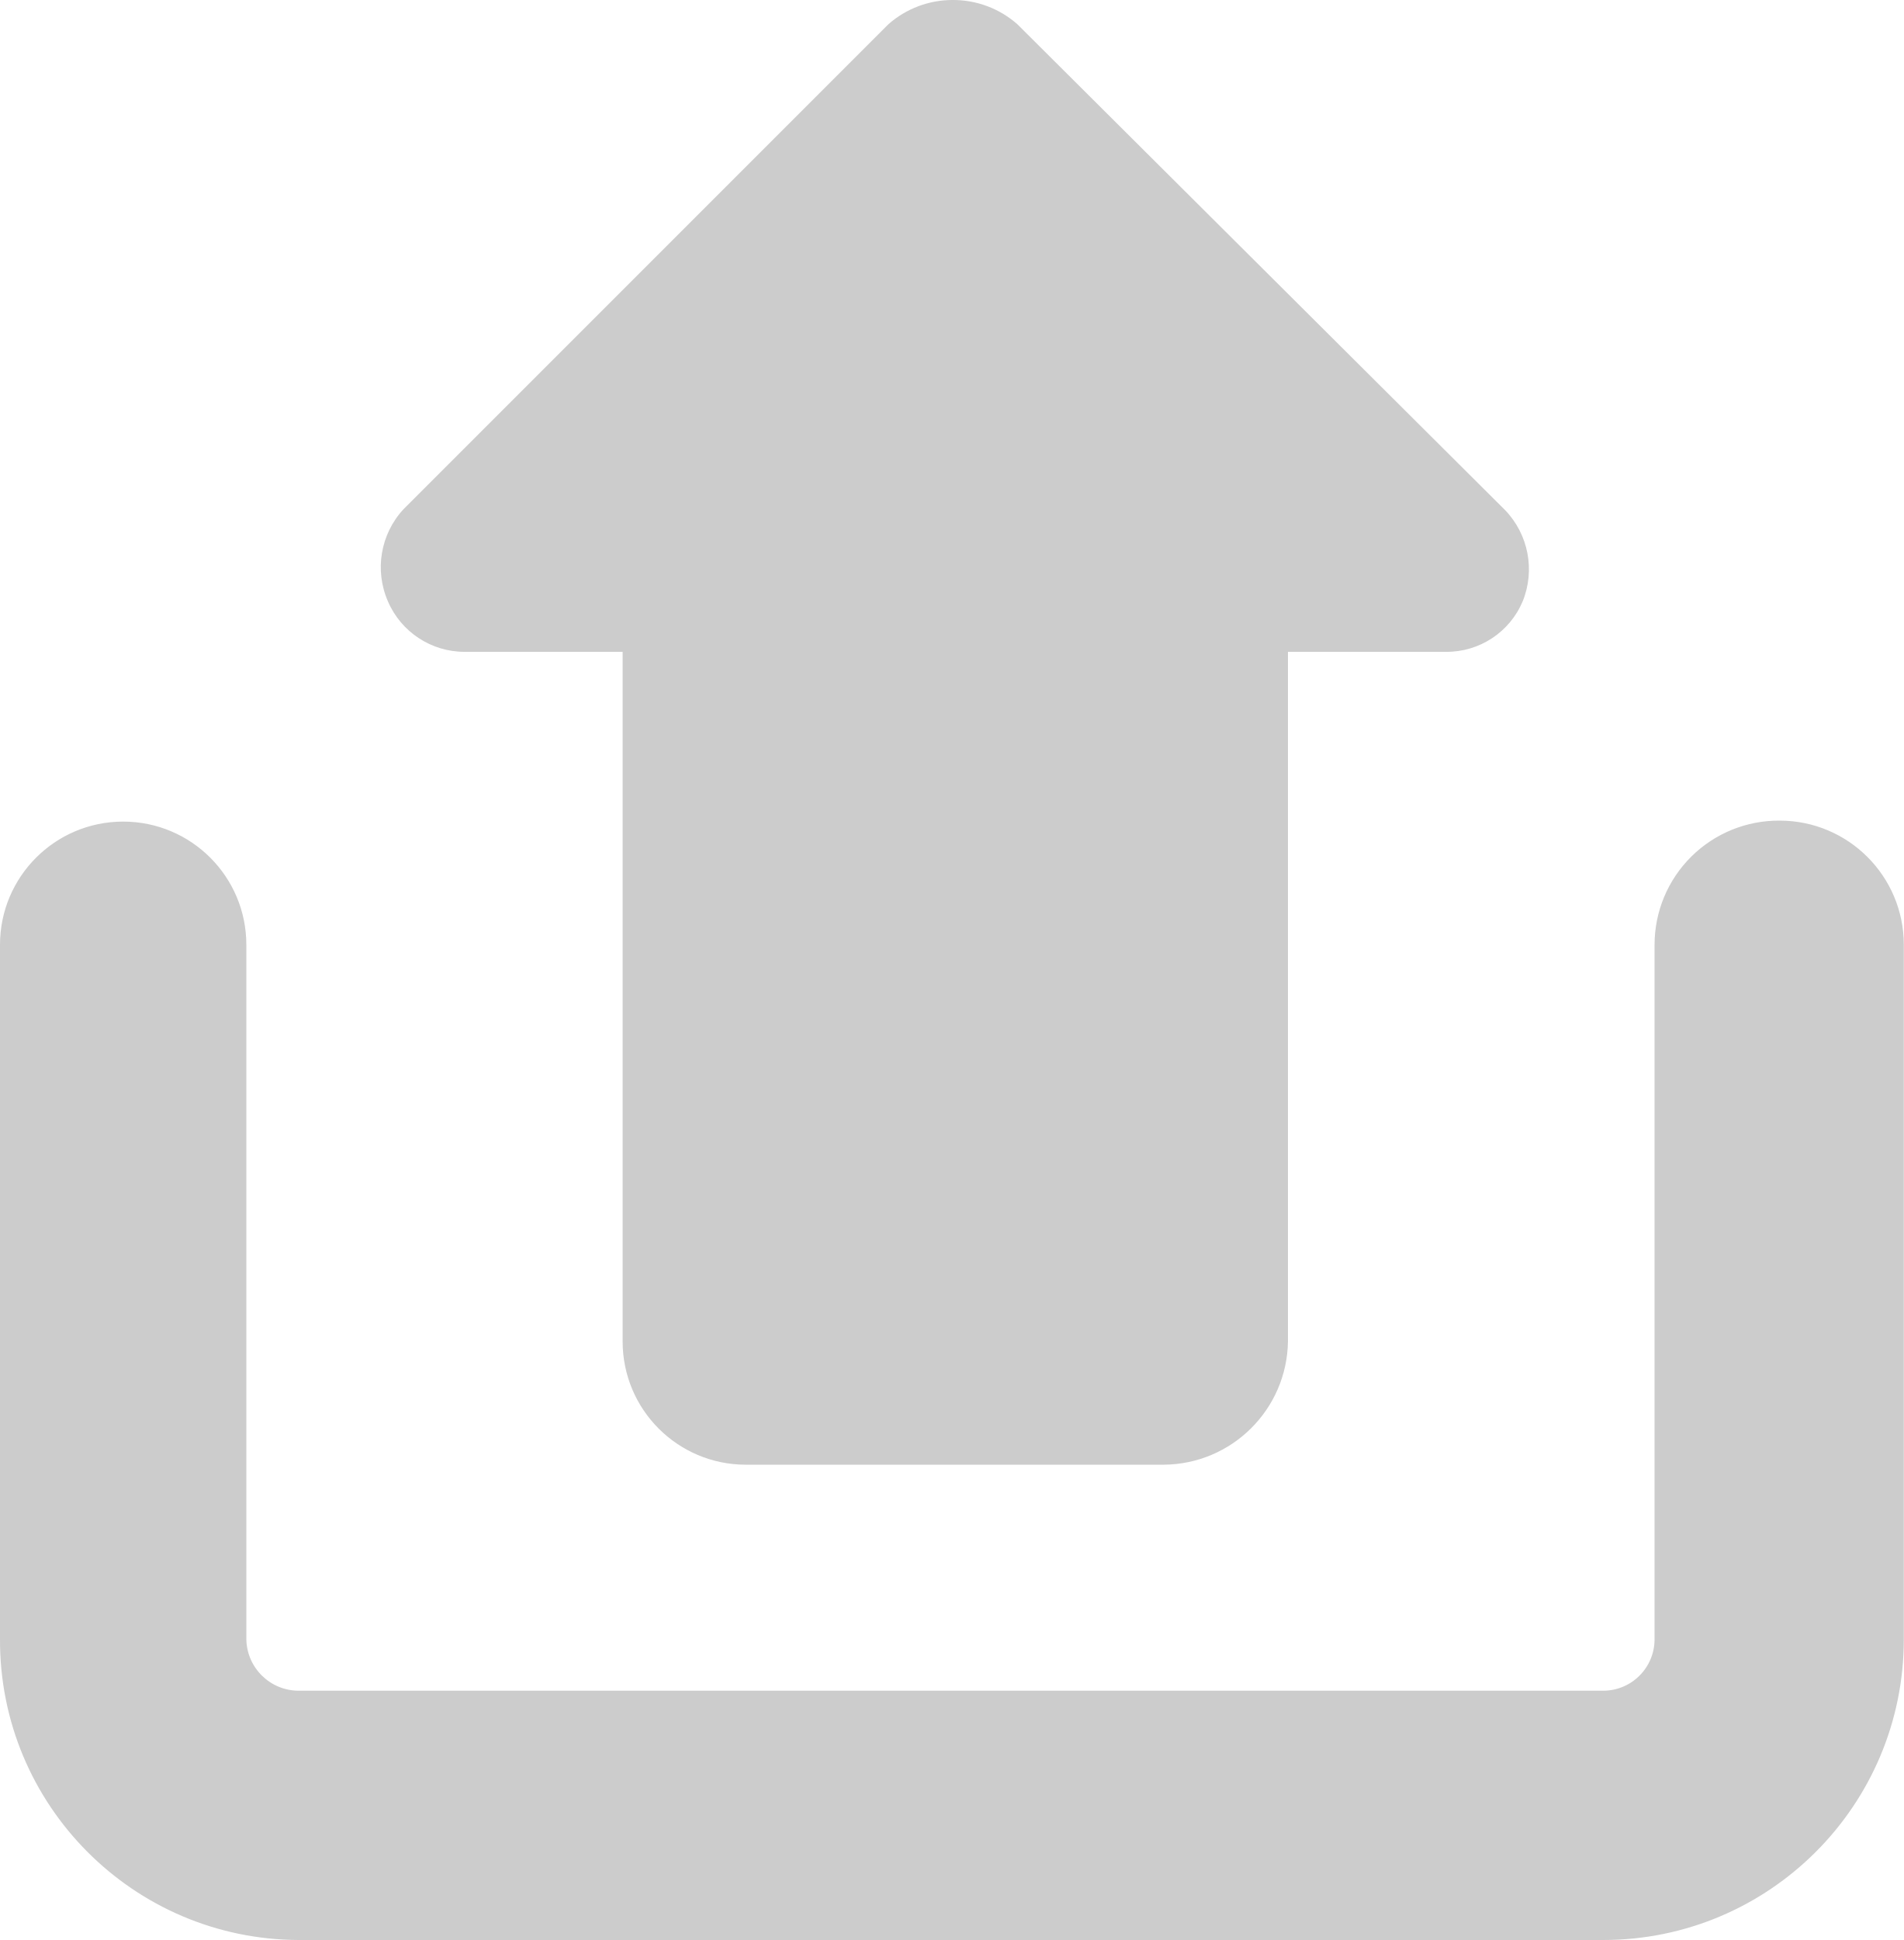
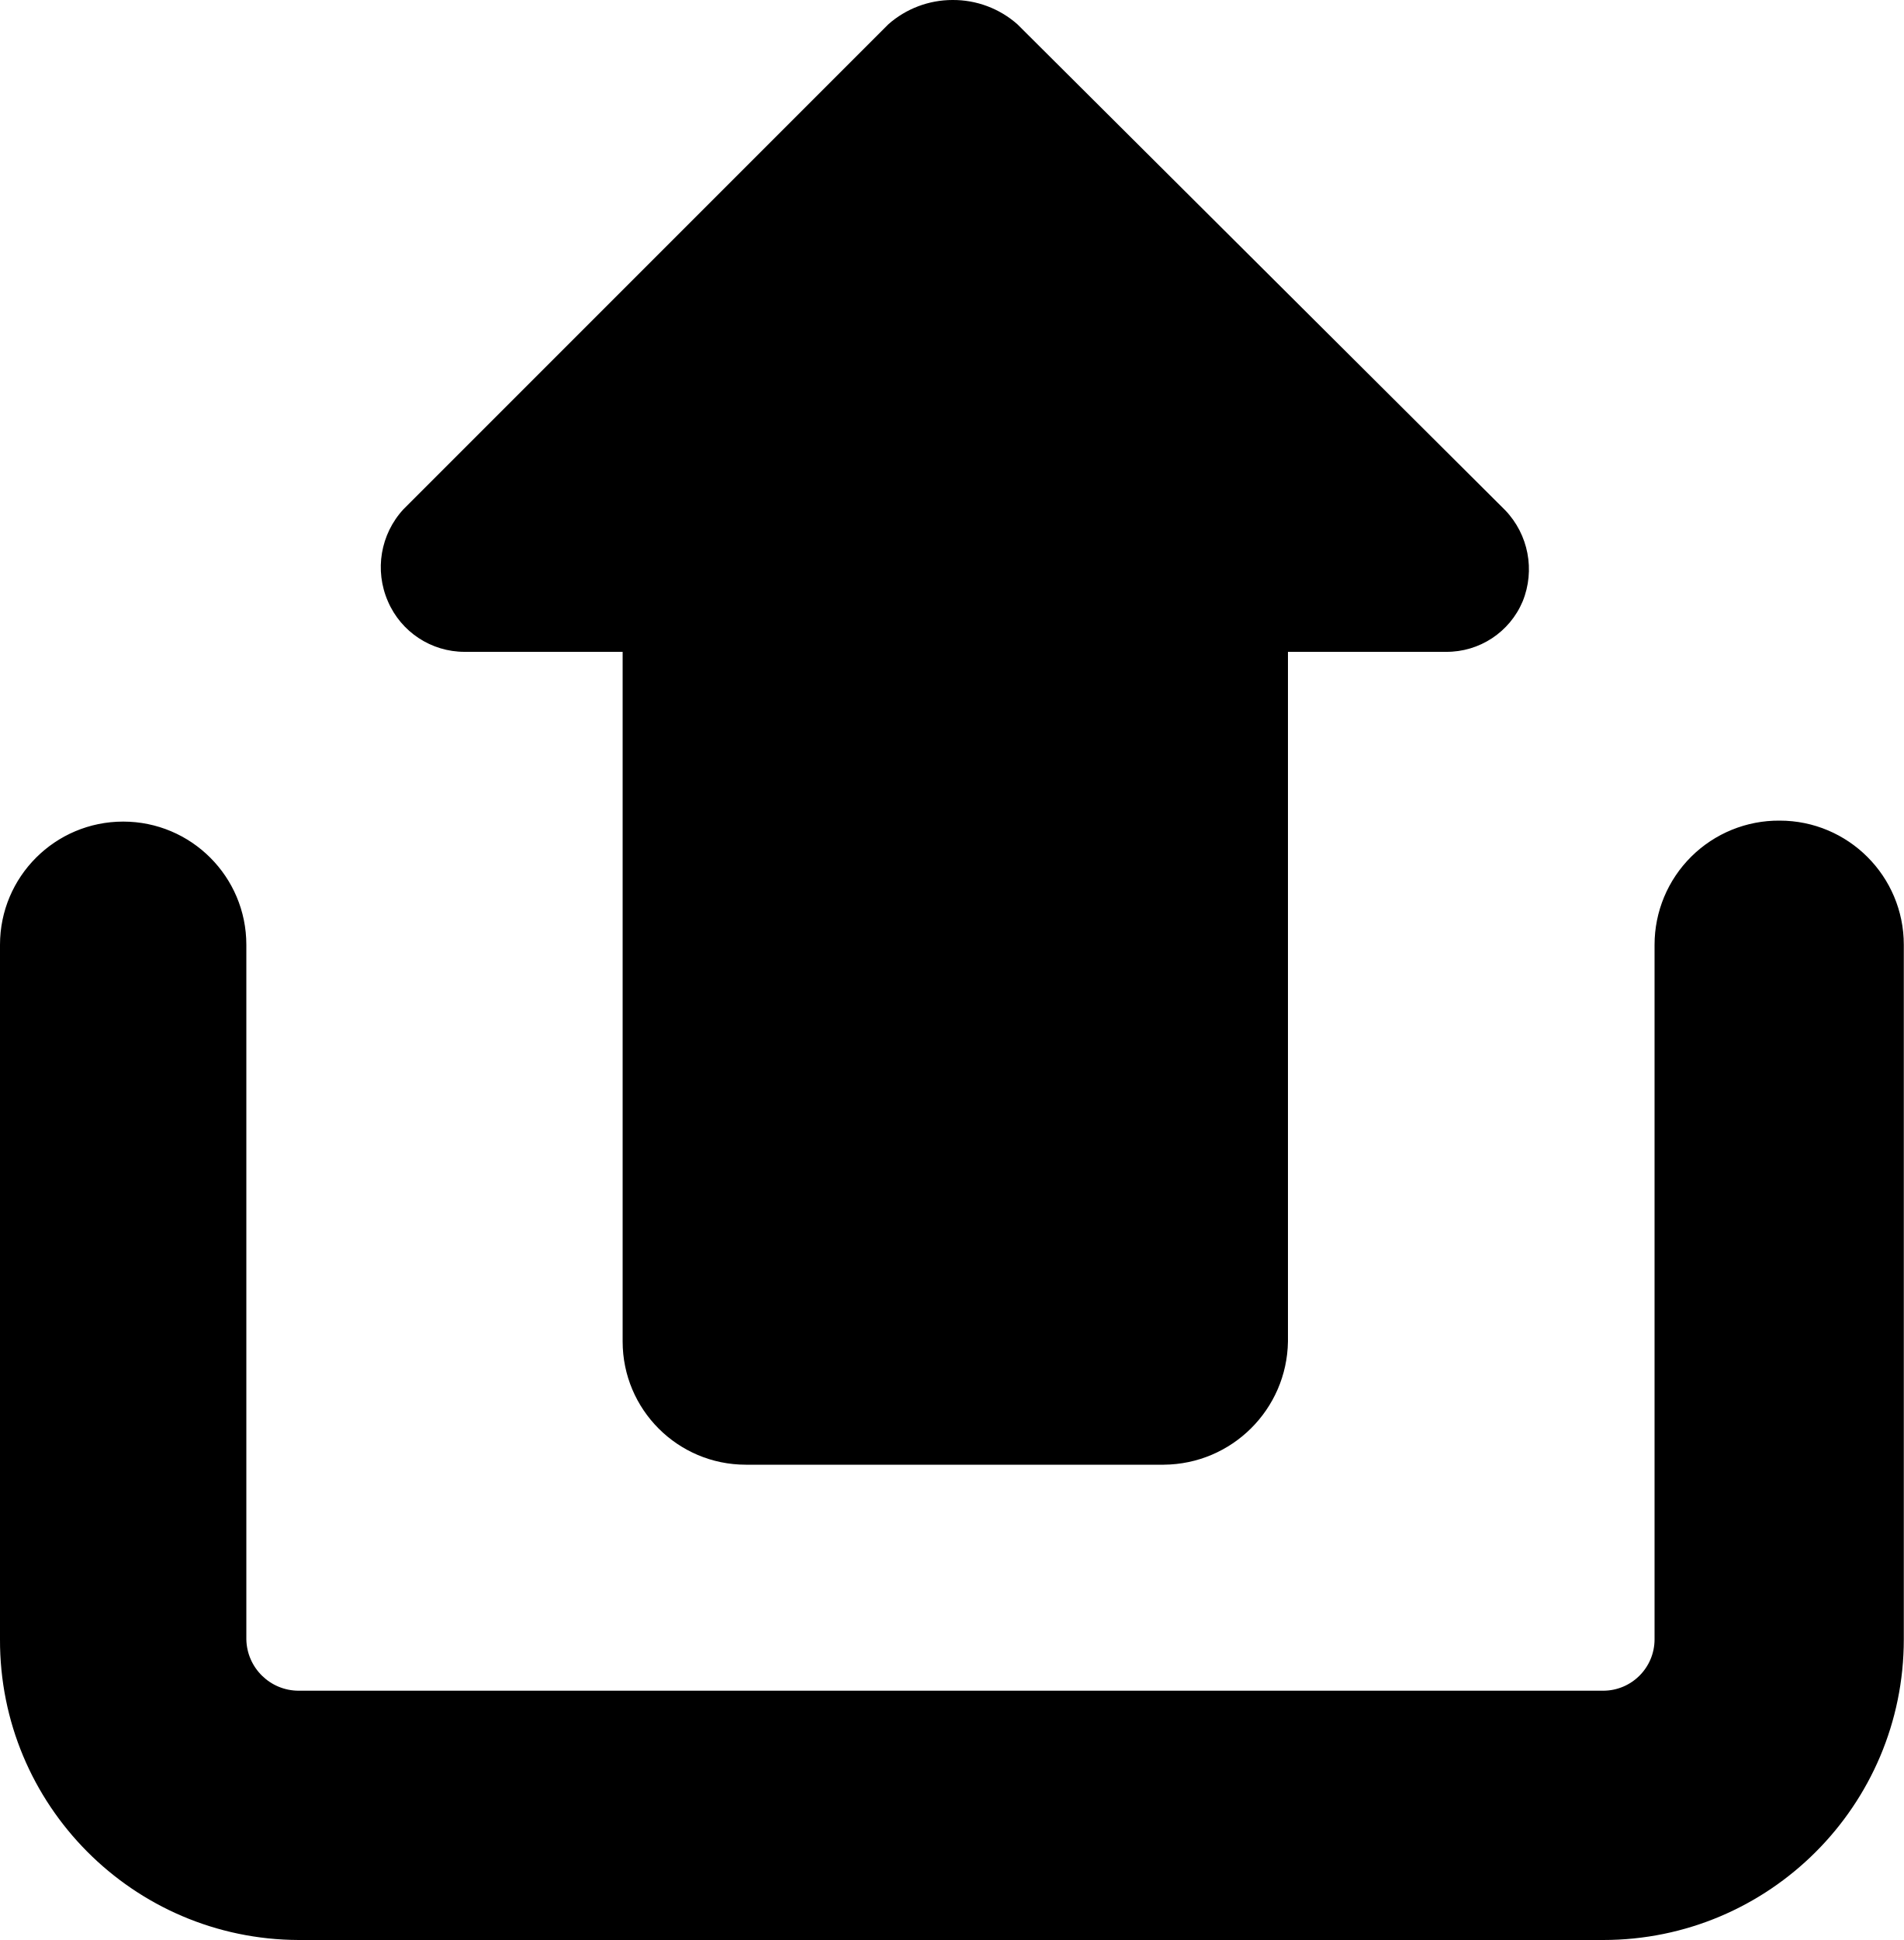
<svg xmlns="http://www.w3.org/2000/svg" viewBox="0 0 19.63 20">
  <defs>
-     <style>.cls-2{fill:#ccc}</style>
+     <style>.cls-2{fill:currentColor}</style>
  </defs>
  <path class="cls-2" d="M10.49.25A1 1 0 0 0 9.82 0a1 1 0 0 0-.66.25l-5 5A.88.88 0 0 0 4 6.2a.86.86 0 0 0 .79.52h1.63v7.11a1.27 1.27 0 0 0 1.27 1.27H12a1.29 1.29 0 0 0 1.28-1.27V6.72h1.63a.85.85 0 0 0 .79-.52.88.88 0 0 0-.18-.94Z" />
  <path class="cls-2" d="M18.35 8.46a1.28 1.28 0 0 0-1.29 1.28v7.16a.53.53 0 0 1-.53.53H3.08a.54.54 0 0 1-.54-.53V9.74a1.27 1.27 0 1 0-2.54 0v7.16A3.09 3.09 0 0 0 3.08 20h13.45a3.1 3.1 0 0 0 3.1-3.1V9.74a1.28 1.28 0 0 0-1.28-1.28Z" />
</svg>
